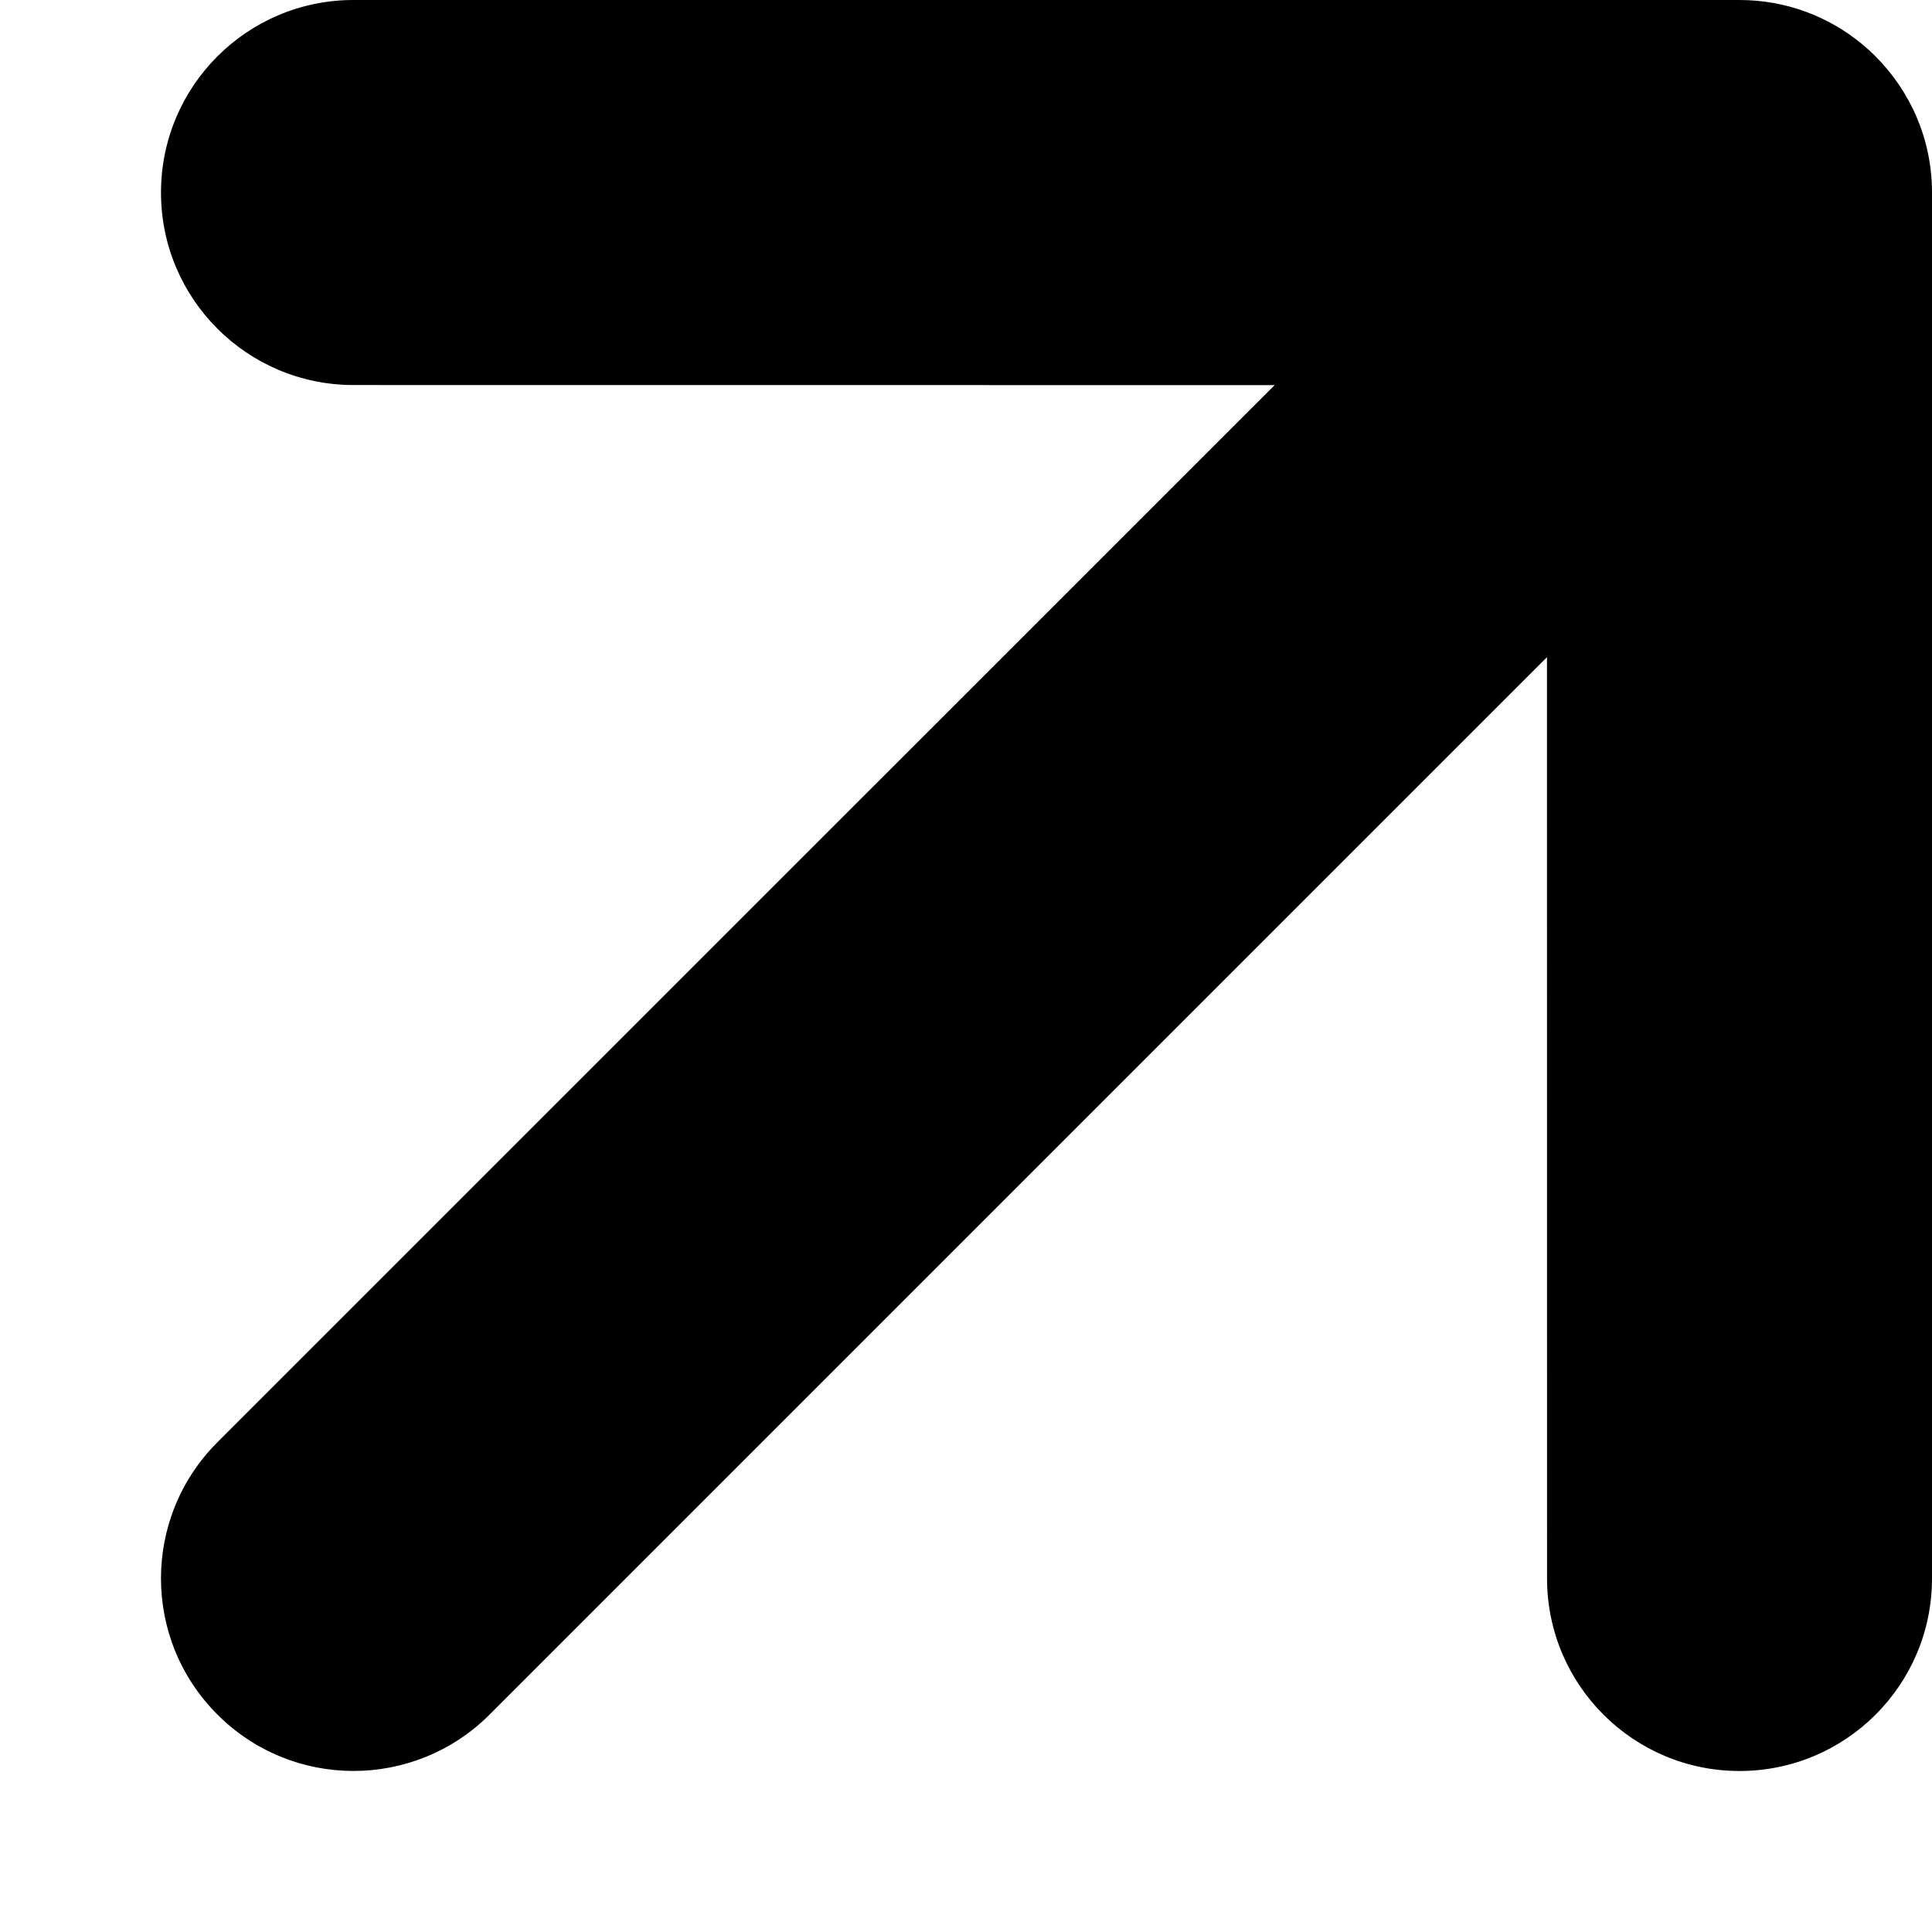
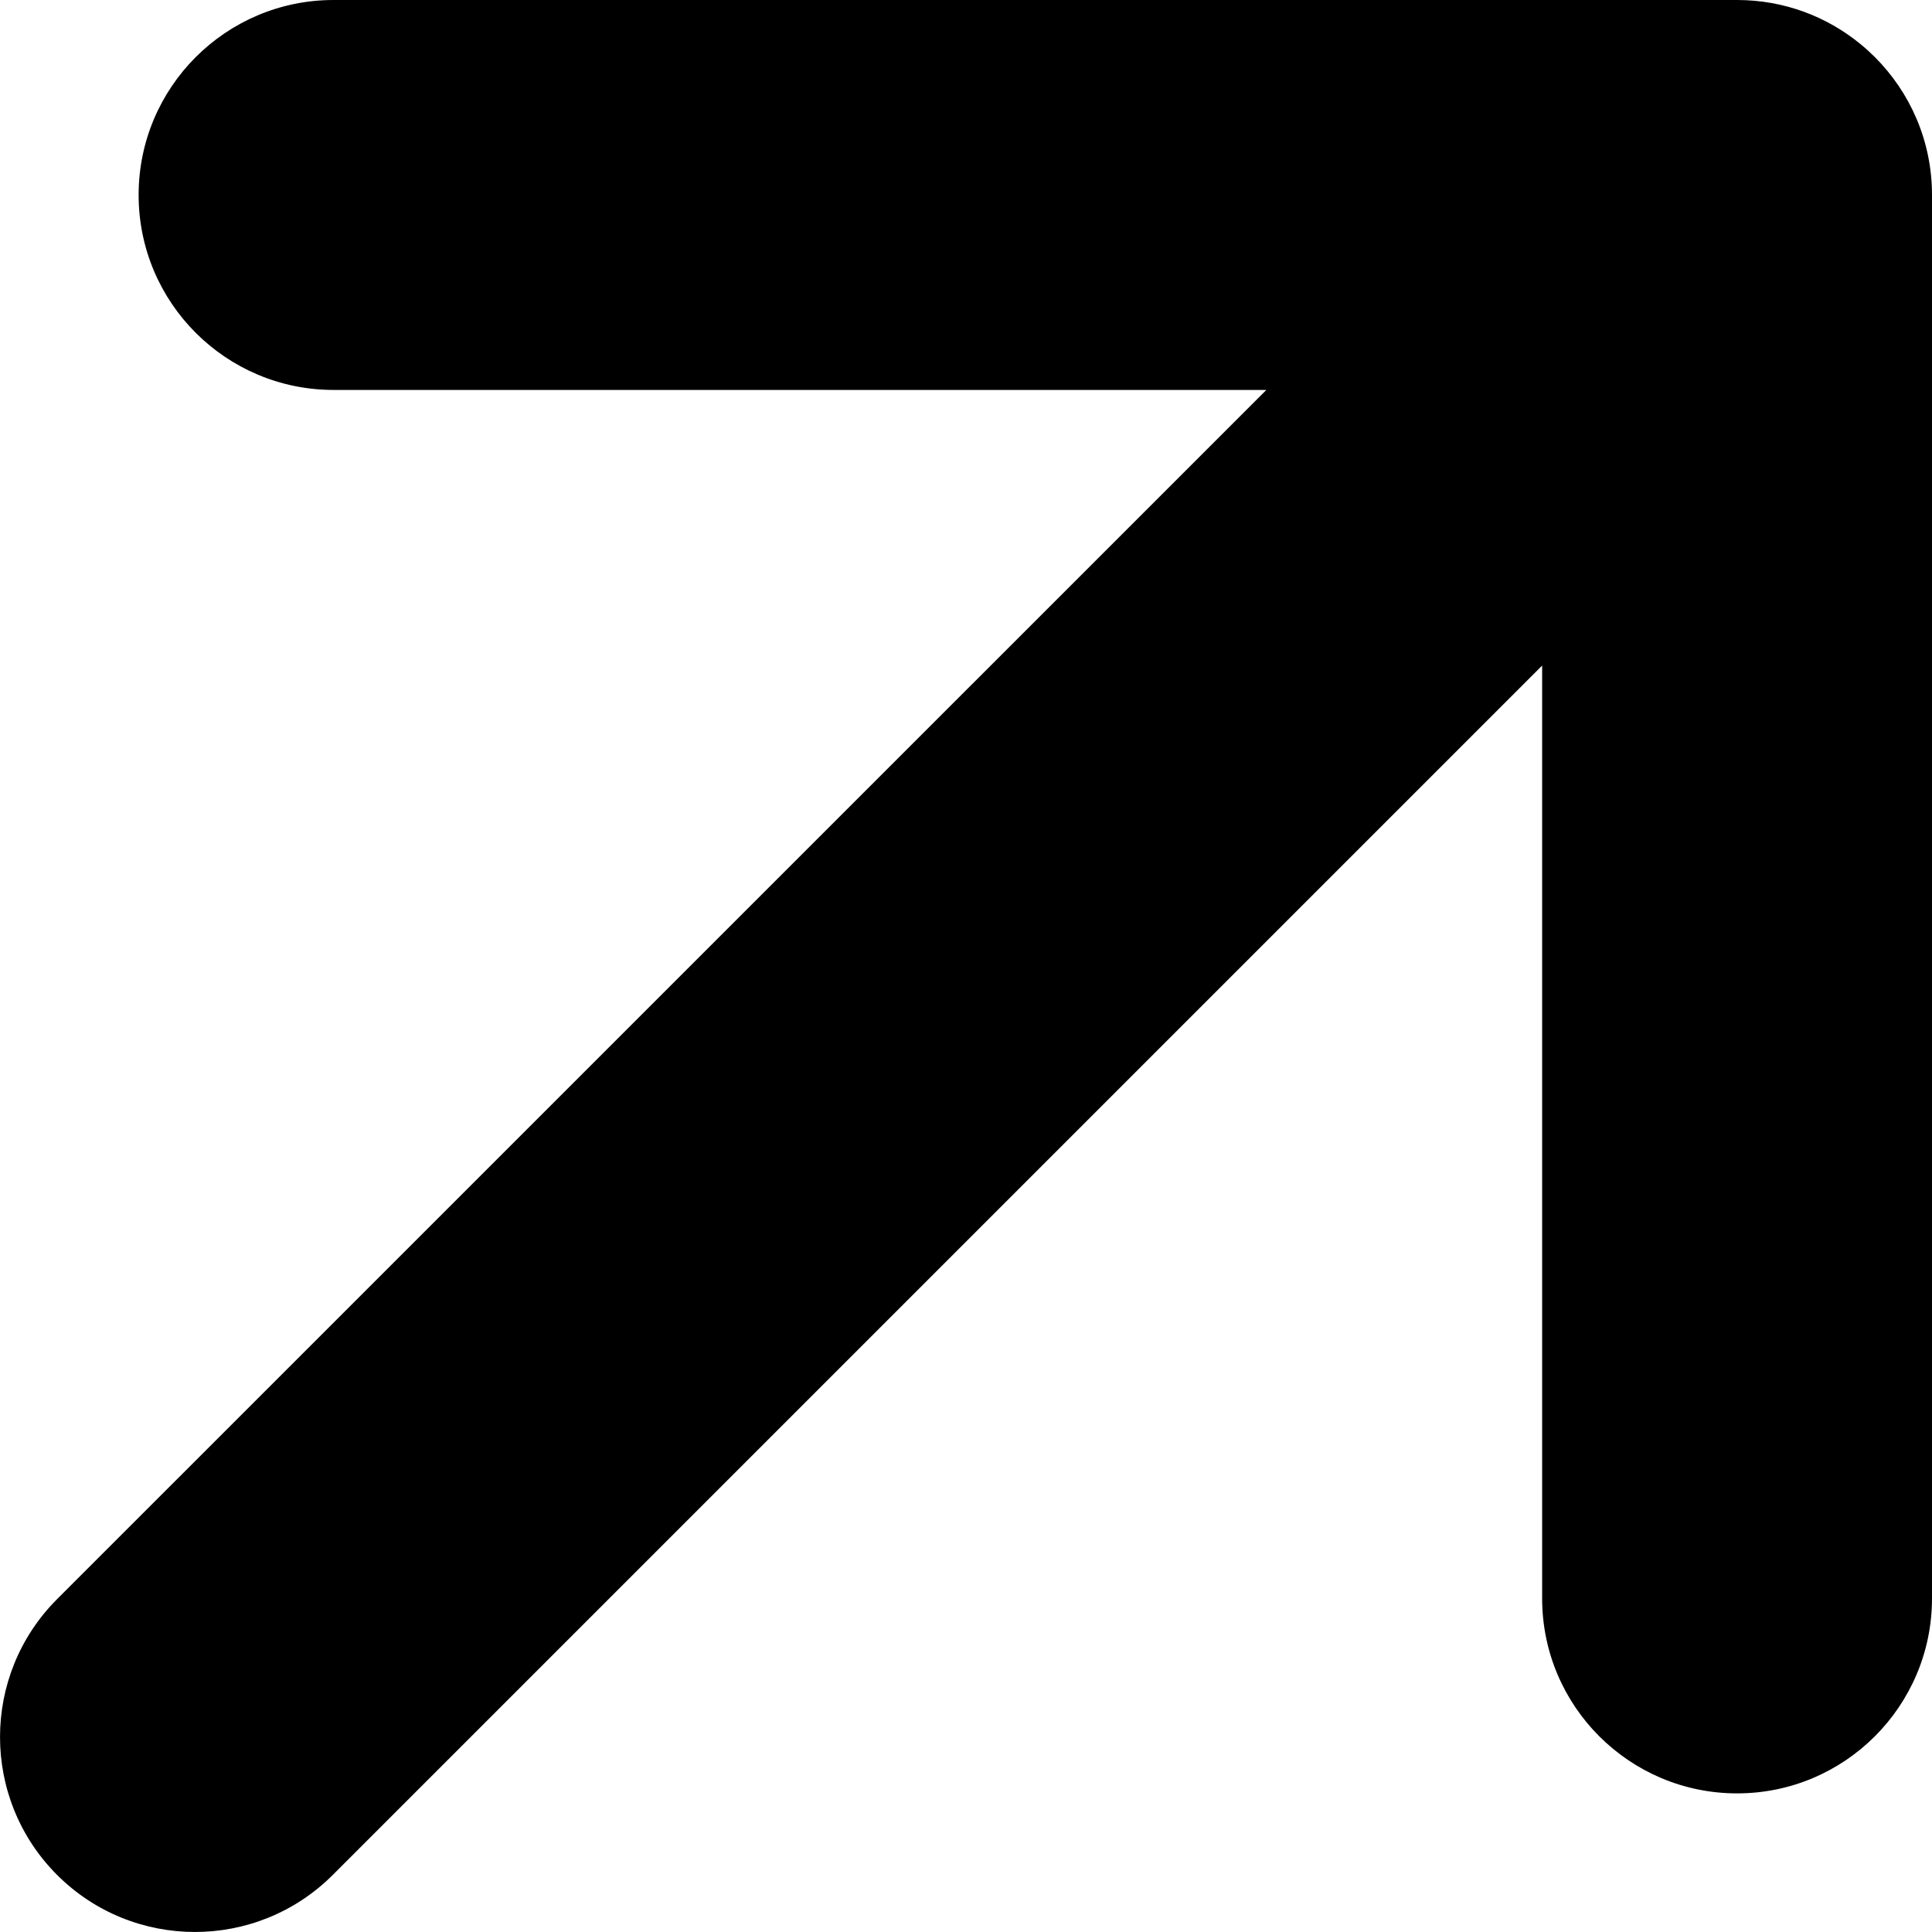
<svg xmlns="http://www.w3.org/2000/svg" width="24" height="24" viewBox="0 0 24 24" fill="none">
-   <path fill-rule="evenodd" clip-rule="evenodd" d="M15.834 4.784L4.391 4.783C3.071 4.783 2 3.713 2 2.392C2 1.07 3.071 -2.56527e-05 4.391 4.61154e-10L21.608 0C22.186 0 22.716 0.205 23.129 0.546C23.188 0.595 23.245 0.646 23.299 0.701C23.732 1.134 24 1.731 24 2.392L24 19.608C24 20.93 22.929 22 21.609 22C20.289 22 19.218 20.93 19.218 19.608L19.217 8.164L6.082 21.299C5.148 22.233 3.634 22.233 2.701 21.299C1.766 20.365 1.766 18.85 2.701 17.916L15.834 4.784Z" fill="black" />
+   <path fill-rule="evenodd" clip-rule="evenodd" d="M15.731 4.844L4.144 4.844C2.807 4.844 1.722 3.76 1.722 2.422C1.722 1.084 2.807 -2.59771e-05 4.144 4.66985e-10L21.578 0C22.164 0 22.699 0.207 23.118 0.553C23.178 0.602 23.235 0.655 23.29 0.709C23.729 1.148 24 1.753 24 2.422L24 19.856C24 21.194 22.915 22.278 21.579 22.278C20.242 22.278 19.157 21.194 19.157 19.856L19.157 8.268L4.134 23.291C3.188 24.236 1.655 24.236 0.709 23.291C-0.236 22.345 -0.236 20.811 0.709 19.865L15.731 4.844Z" fill="black" />
</svg>
